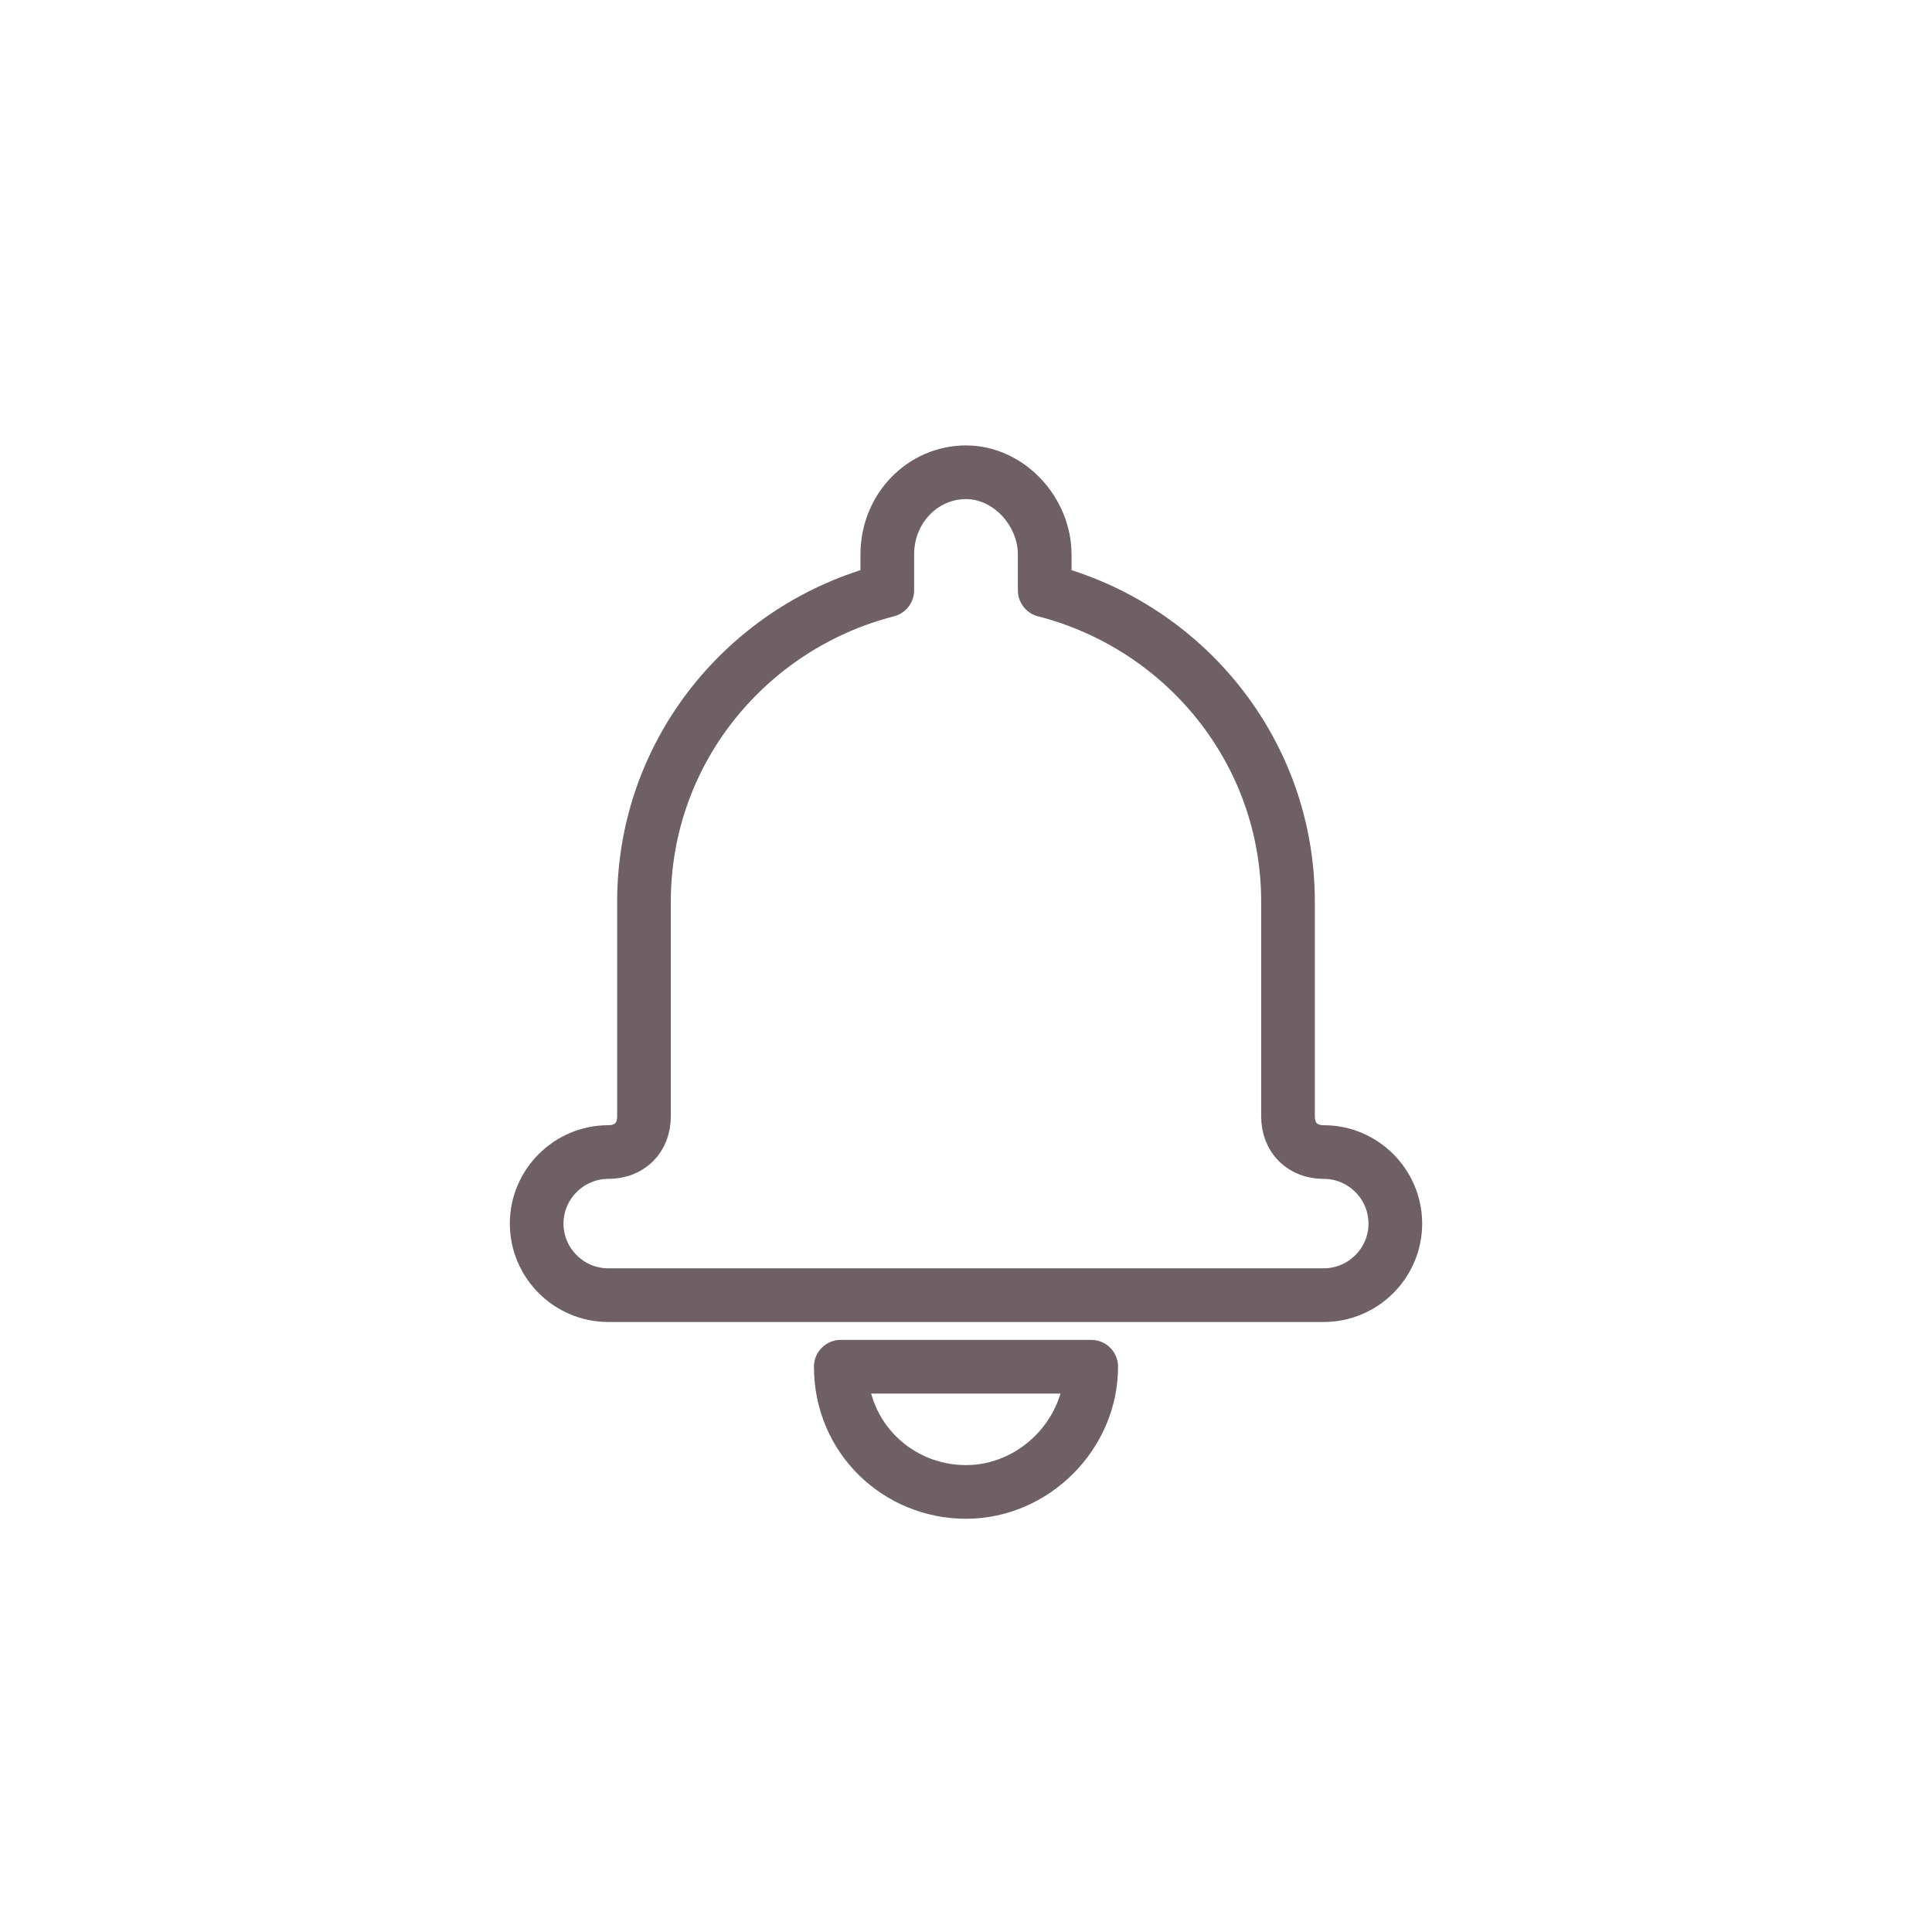
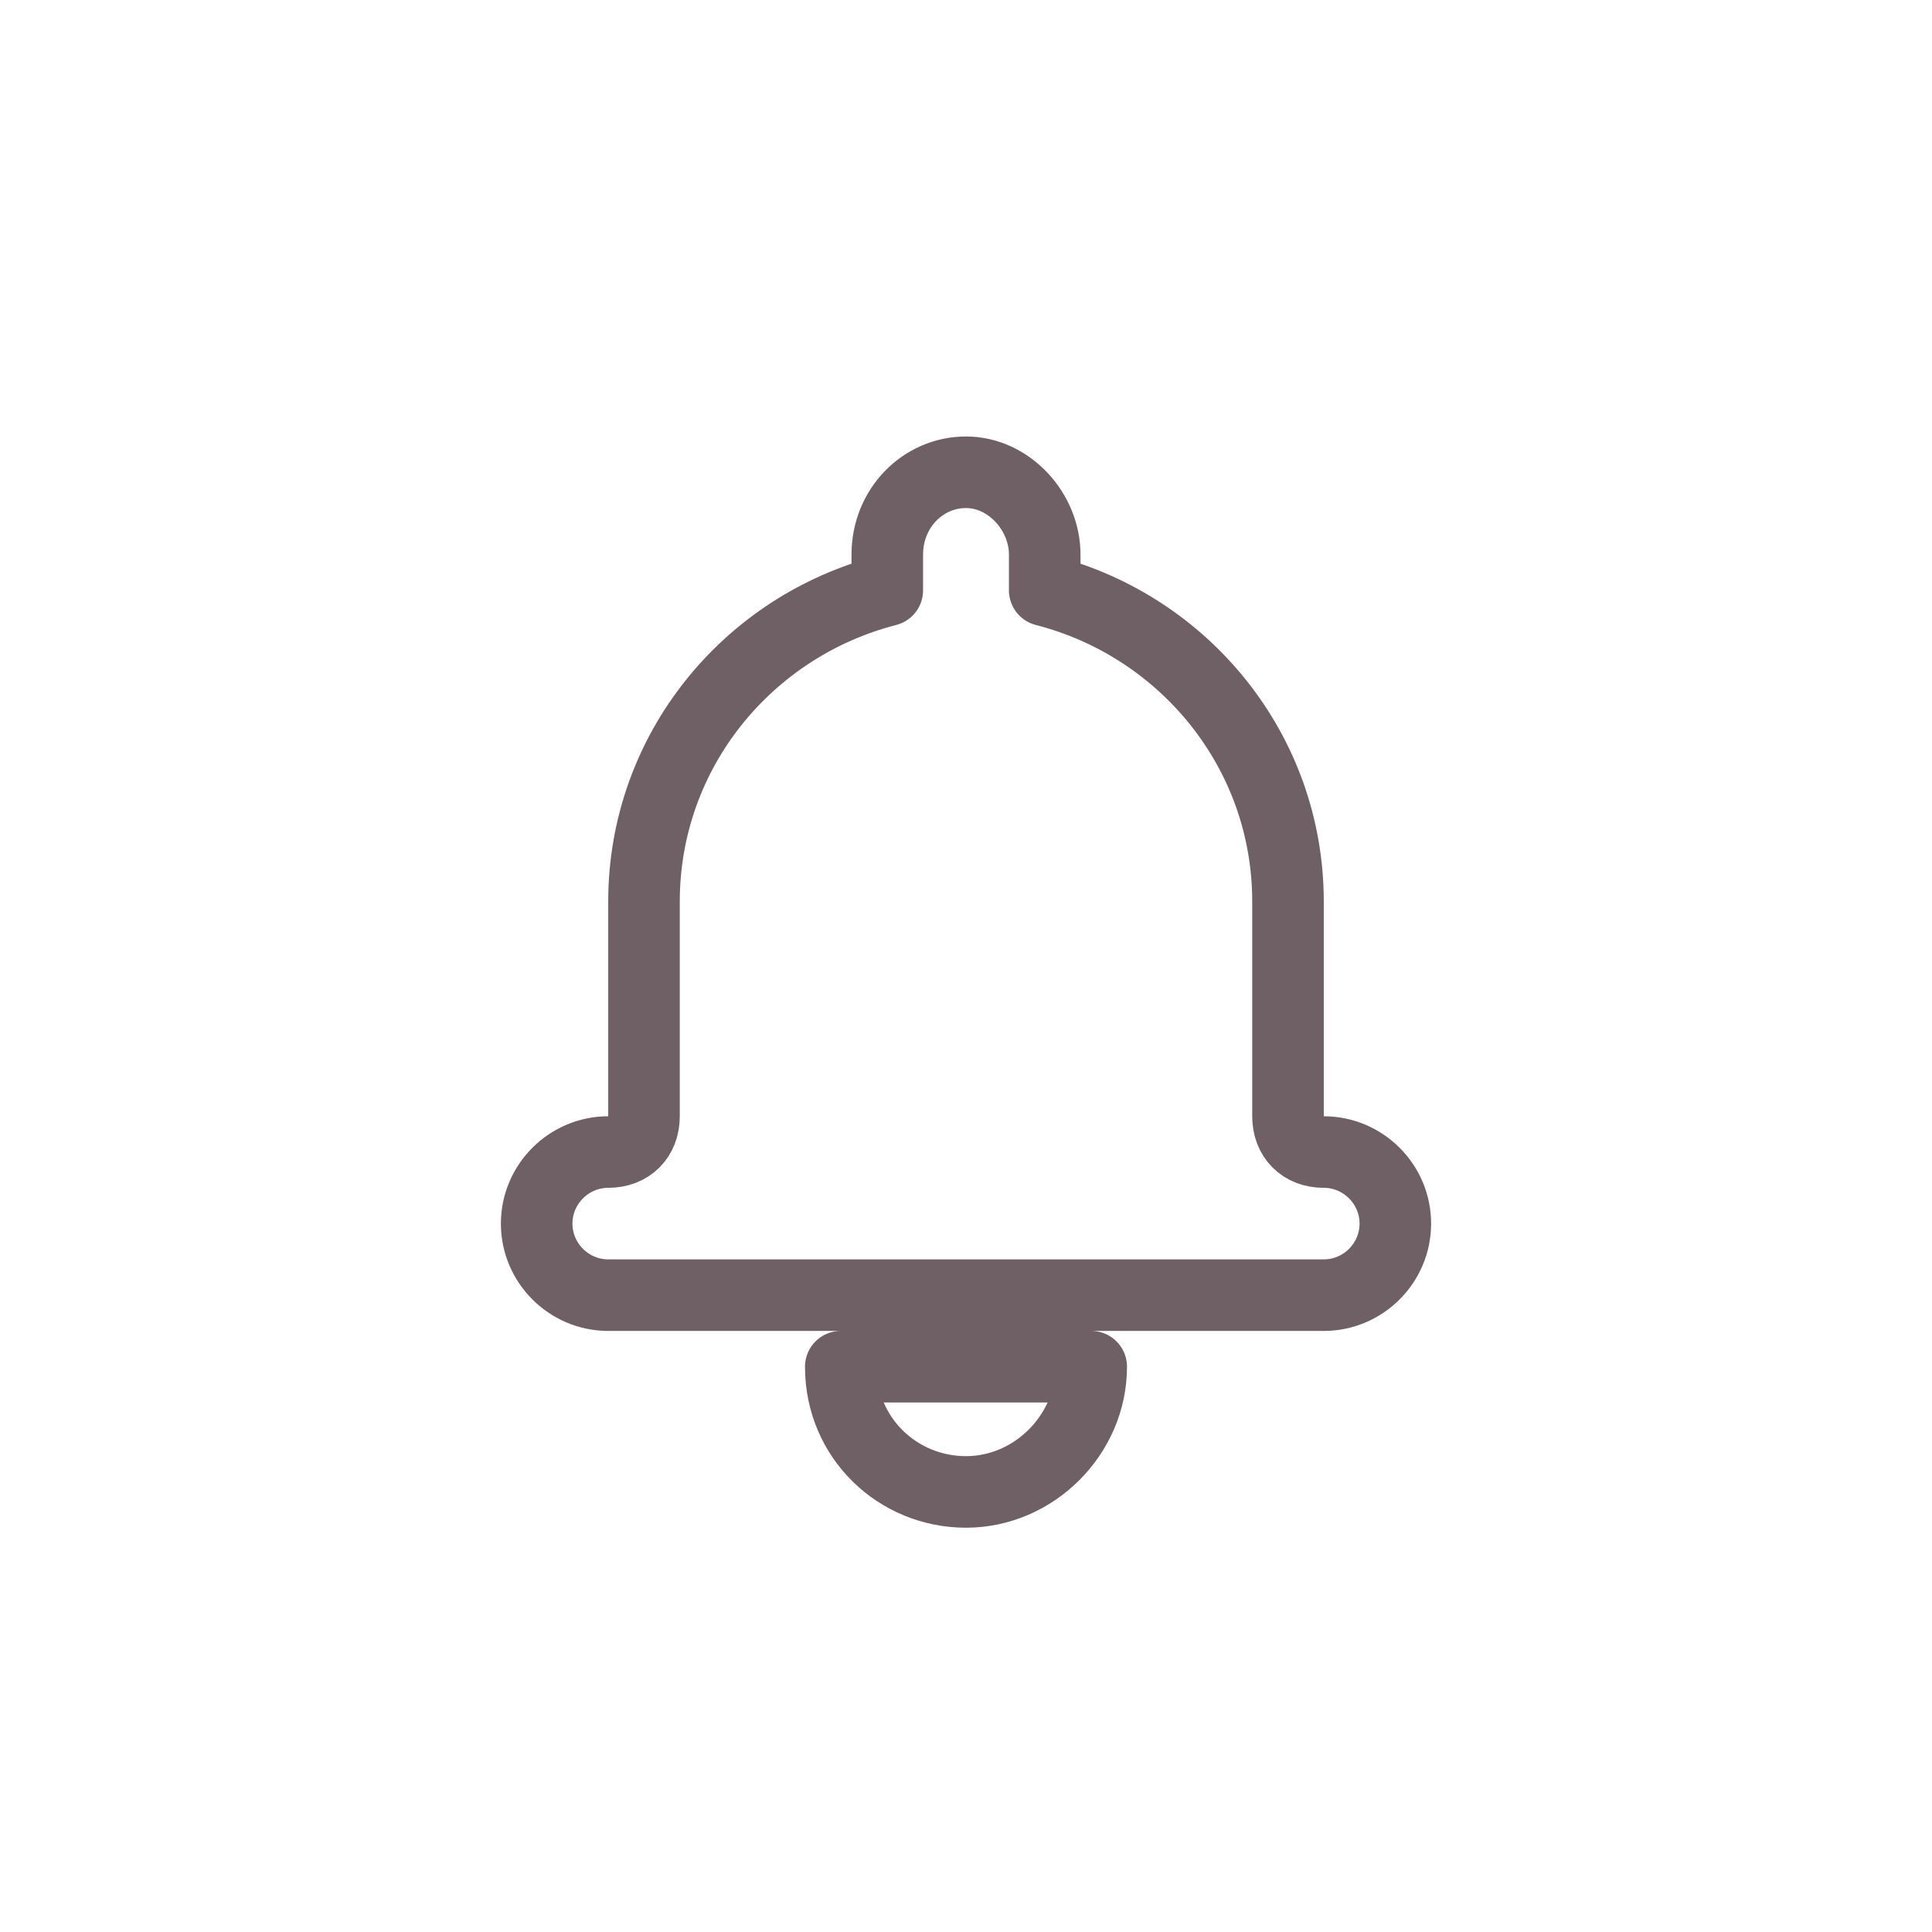
<svg xmlns="http://www.w3.org/2000/svg" version="1.1" id="Calque_1" x="0px" y="0px" viewBox="0 0 54 54" style="enable-background:new 0 0 54 54;" xml:space="preserve">
  <style type="text/css">
- 	.st0{fill:none;stroke:#6f6065;stroke-width:1.5;stroke-linecap:round;stroke-linejoin:round;stroke-miterlimit:10;}
+ 	.st0{fill:none;stroke:#6f6065;stroke-width:2;stroke-linecap:round;stroke-linejoin:round;stroke-miterlimit:10;}
	.st1{fill:#6f6065;}
</style>
  <g>
    <g>
      <path class="st0" d="M24.8,16.5c-3.9,1-6.8,4.5-6.8,8.7v6c0,0.6-0.4,1-1,1c-1.1,0-2,0.9-2,2c0,1.1,0.9,2,2,2h20c1.1,0,2-0.9,2-2    c0-1.1-0.9-2-2-2c-0.6,0-1-0.4-1-1v-6c0-4.2-2.9-7.7-6.8-8.7v-1c0-1.2-1-2.3-2.2-2.3c-1.2,0-2.2,1-2.2,2.3V16.5z M23.5,38.2h7    c0,1.9-1.6,3.5-3.5,3.5S23.5,40.2,23.5,38.2z" />
    </g>
  </g>
</svg>
